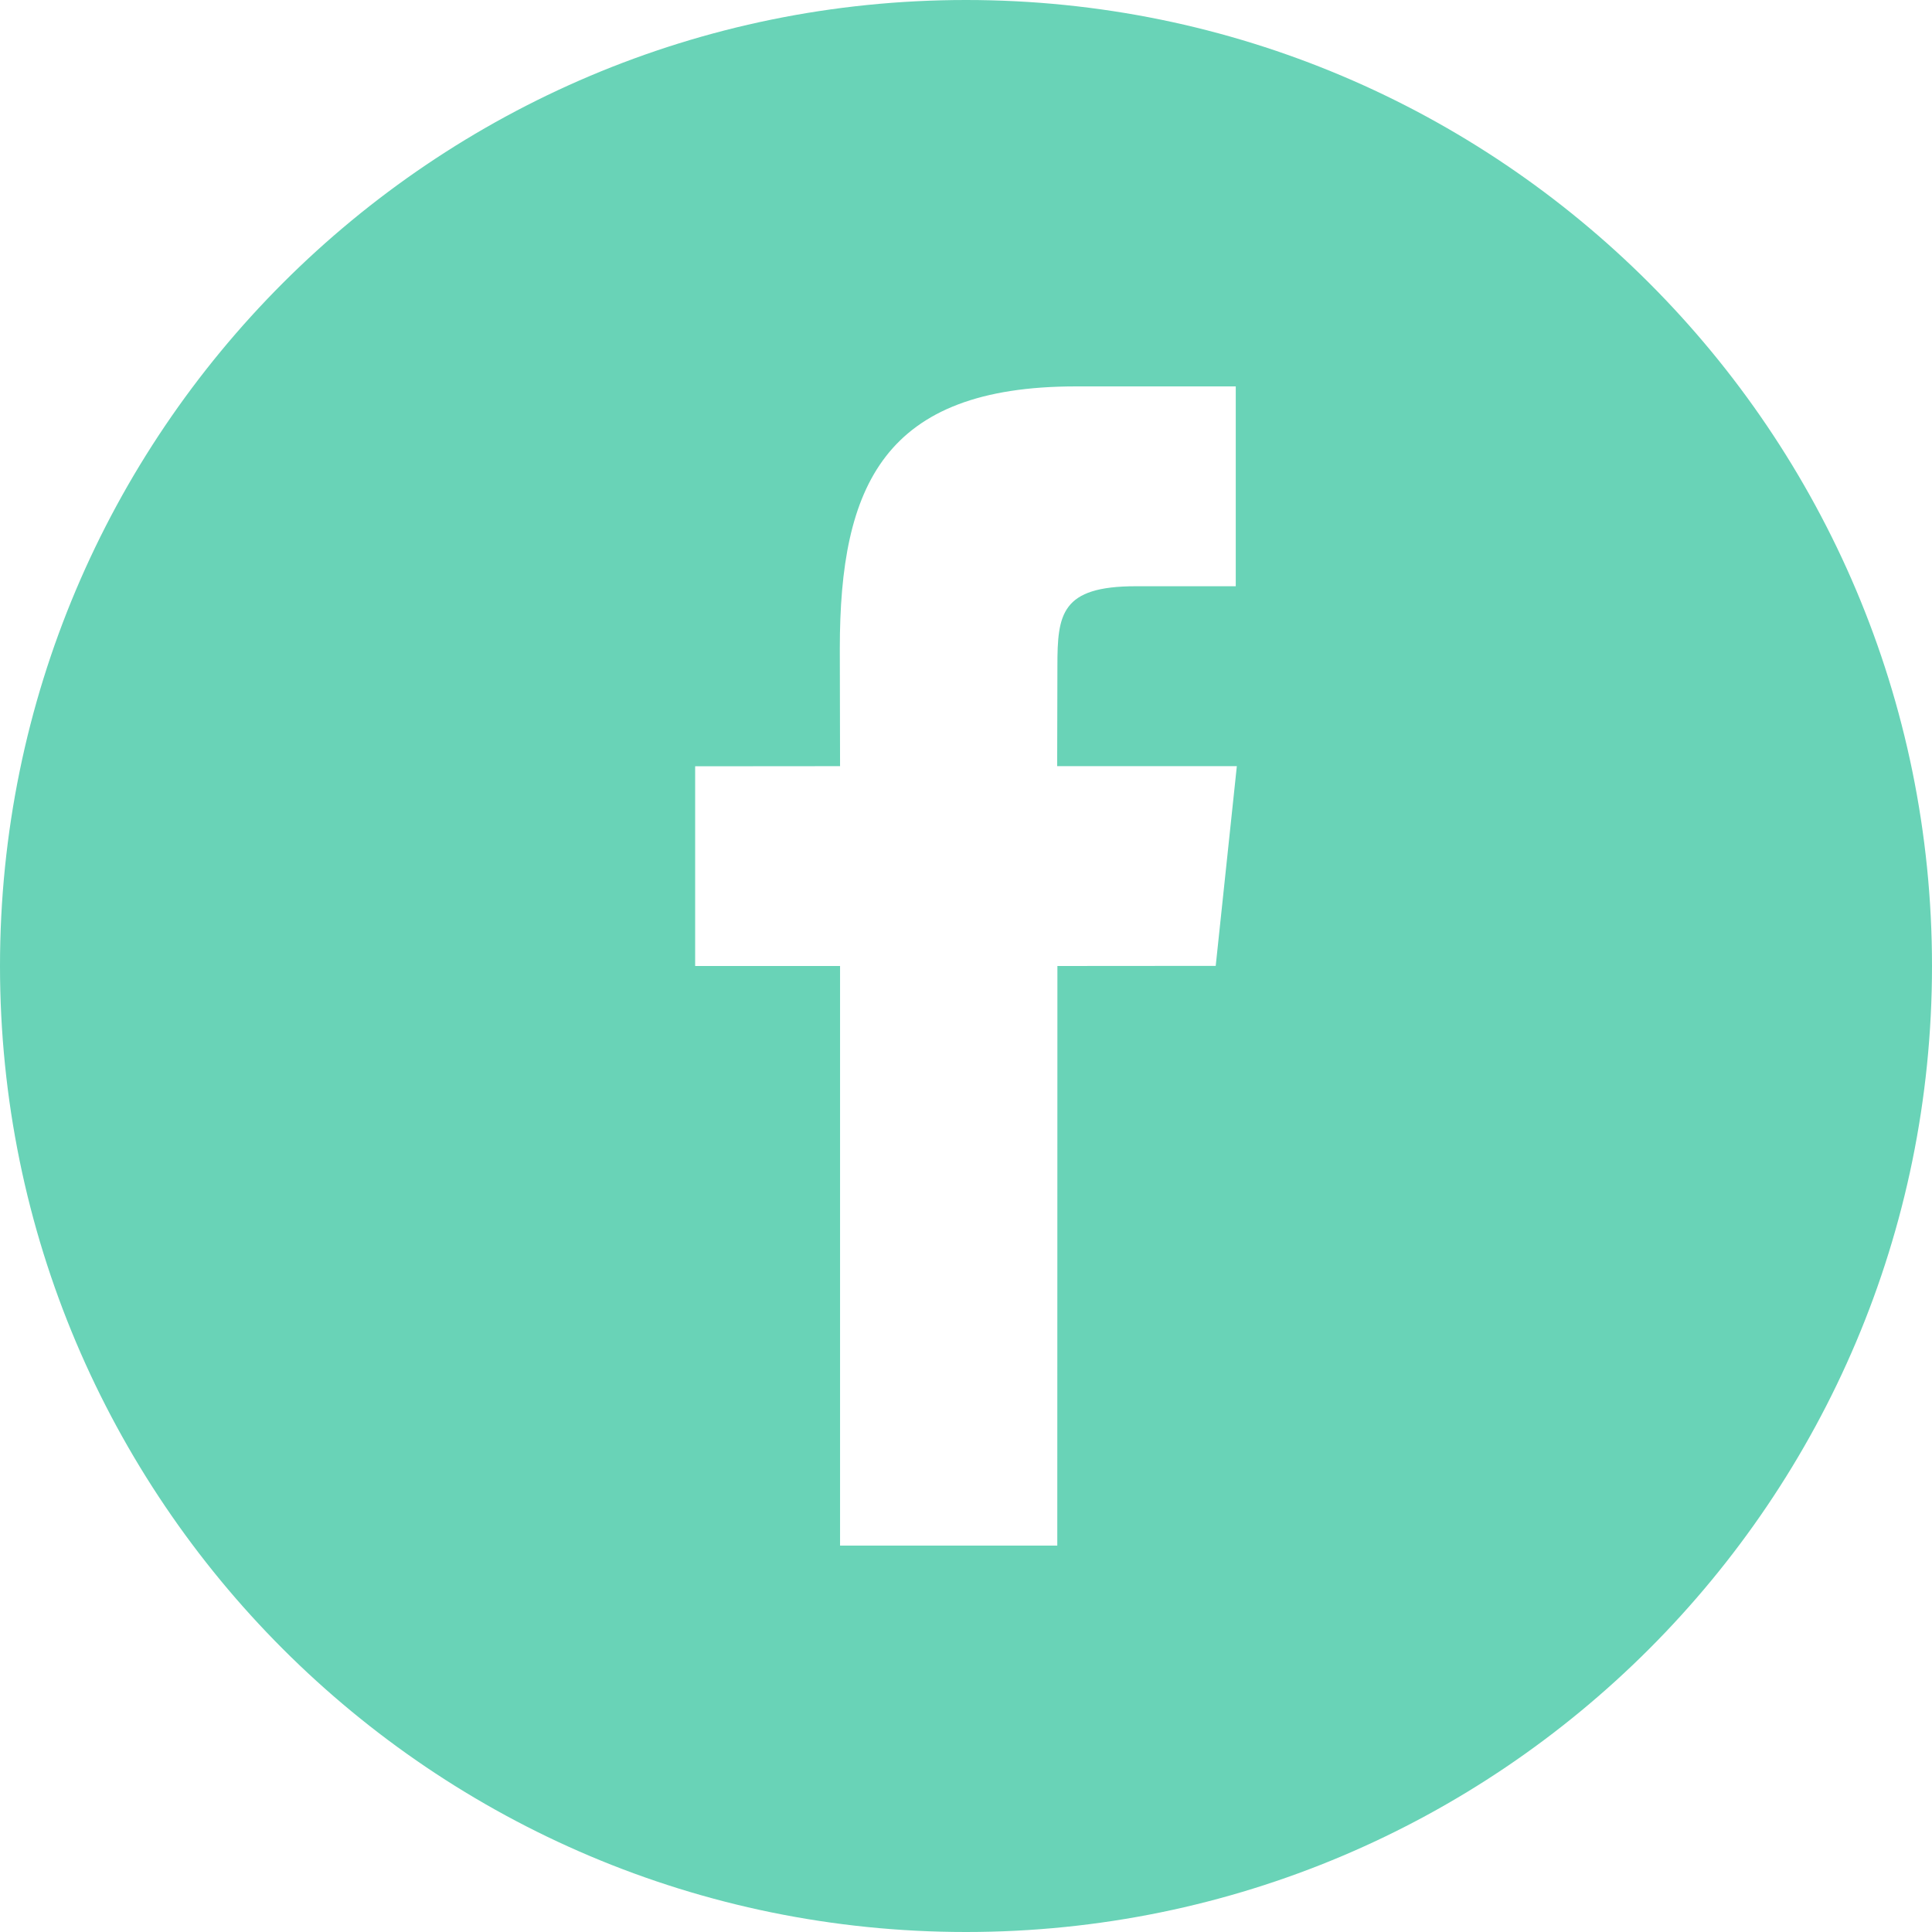
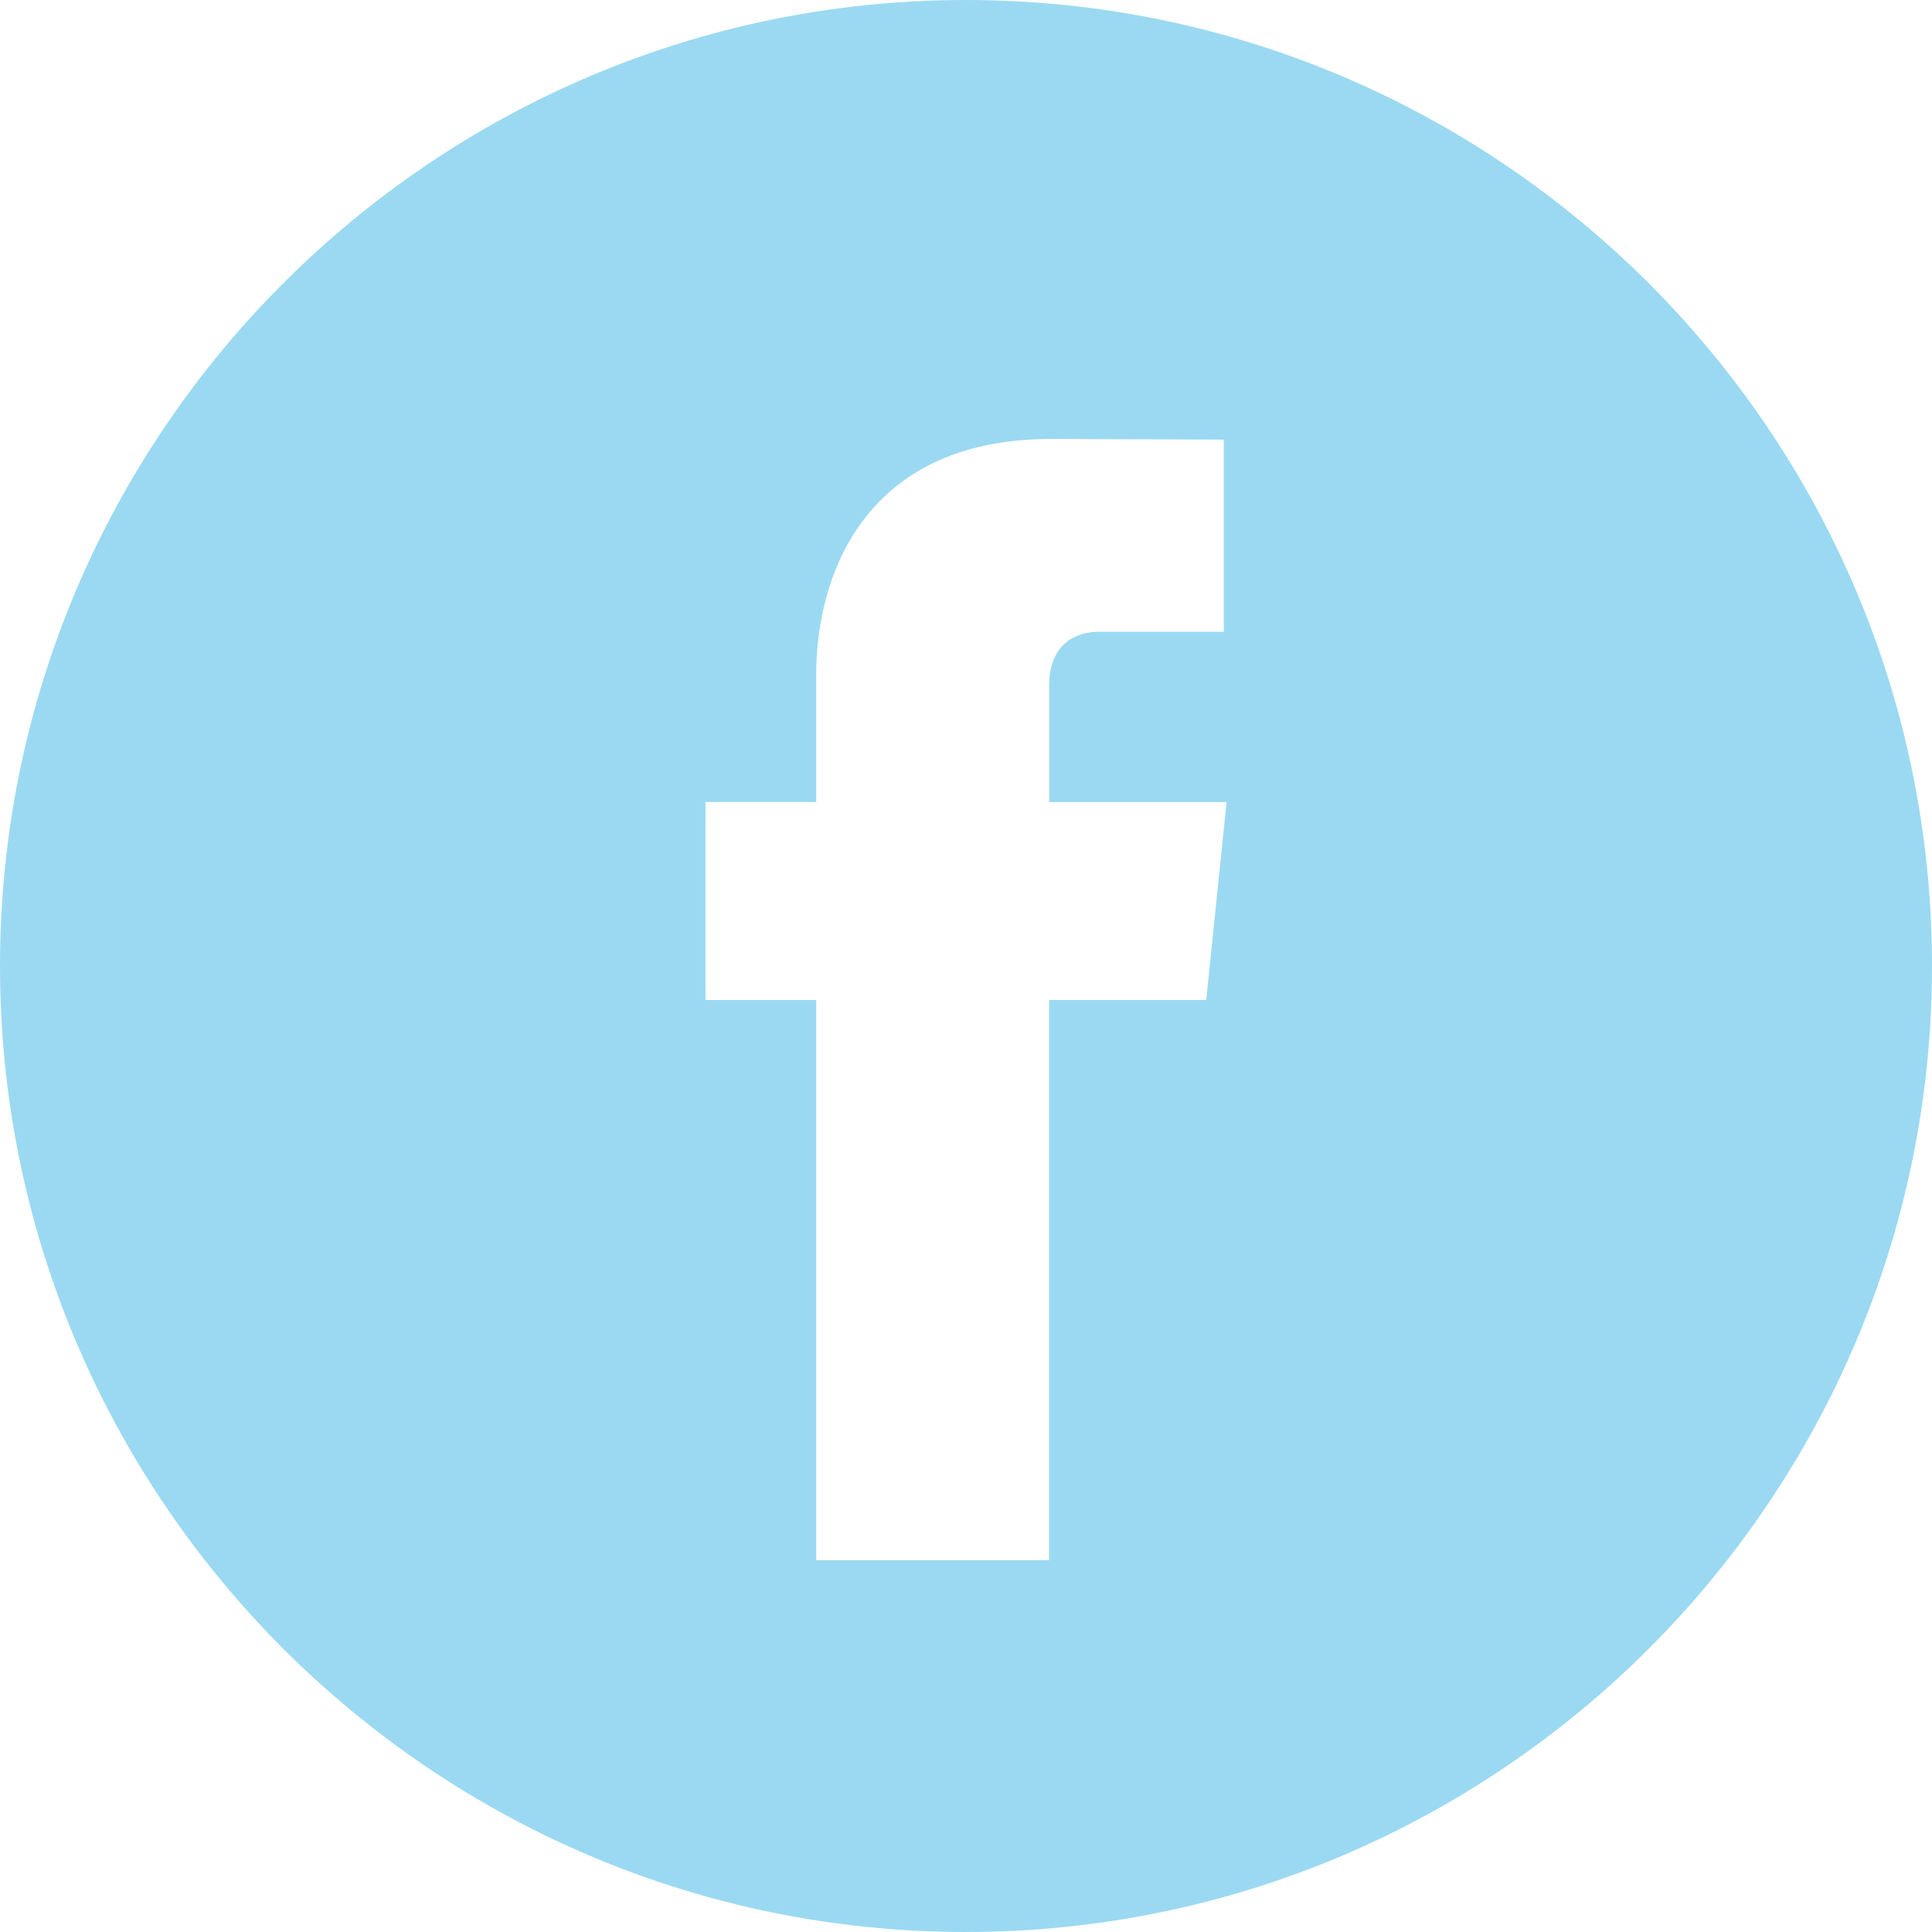
- <svg xmlns="http://www.w3.org/2000/svg" version="1.1" id="Capa_1" x="0px" y="0px" viewBox="0 0 486.392 486.392" style="enable-background:new 0 0 486.392 486.392;" xml:space="preserve" width="512px" height="512px">
+ <svg xmlns="http://www.w3.org/2000/svg" version="1.1" id="Capa_1" x="0px" y="0px" width="512px" height="512px" viewBox="0 0 49.652 49.652" style="enable-background:new 0 0 49.652 49.652;" xml:space="preserve">
  <g>
    <g>
-       <g>
-         <path d="M243.196,0C108.891,0,0,108.891,0,243.196s108.891,243.196,243.196,243.196     s243.196-108.891,243.196-243.196C486.392,108.861,377.501,0,243.196,0z M306.062,243.165l-39.854,0.03l-0.03,145.917h-54.689     V243.196H175.01v-50.281l36.479-0.03l-0.061-29.609c0-41.039,11.126-65.997,59.431-65.997h40.249v50.311h-25.171     c-18.817,0-19.729,7.022-19.729,20.124l-0.061,25.171h45.234L306.062,243.165z" fill="#69D3B7" />
-       </g>
+       <path d="M24.826,0C11.137,0,0,11.137,0,24.826c0,13.688,11.137,24.826,24.826,24.826c13.688,0,24.826-11.138,24.826-24.826    C49.652,11.137,38.516,0,24.826,0z M31,25.7h-4.039c0,6.453,0,14.396,0,14.396h-5.985c0,0,0-7.866,0-14.396h-2.845v-5.088h2.845    v-3.291c0-2.357,1.12-6.04,6.04-6.04l4.435,0.017v4.939c0,0-2.695,0-3.219,0c-0.524,0-1.269,0.262-1.269,1.386v2.99h4.56L31,25.7z    " fill="#9BD9F2" />
    </g>
-     <g>
- 	</g>
-     <g>
- 	</g>
-     <g>
- 	</g>
-     <g>
- 	</g>
-     <g>
- 	</g>
-     <g>
- 	</g>
-     <g>
- 	</g>
-     <g>
- 	</g>
-     <g>
- 	</g>
-     <g>
- 	</g>
-     <g>
- 	</g>
-     <g>
- 	</g>
-     <g>
- 	</g>
-     <g>
- 	</g>
-     <g>
- 	</g>
  </g>
  <g>
</g>
  <g>
</g>
  <g>
</g>
  <g>
</g>
  <g>
</g>
  <g>
</g>
  <g>
</g>
  <g>
</g>
  <g>
</g>
  <g>
</g>
  <g>
</g>
  <g>
</g>
  <g>
</g>
  <g>
</g>
  <g>
</g>
</svg>
